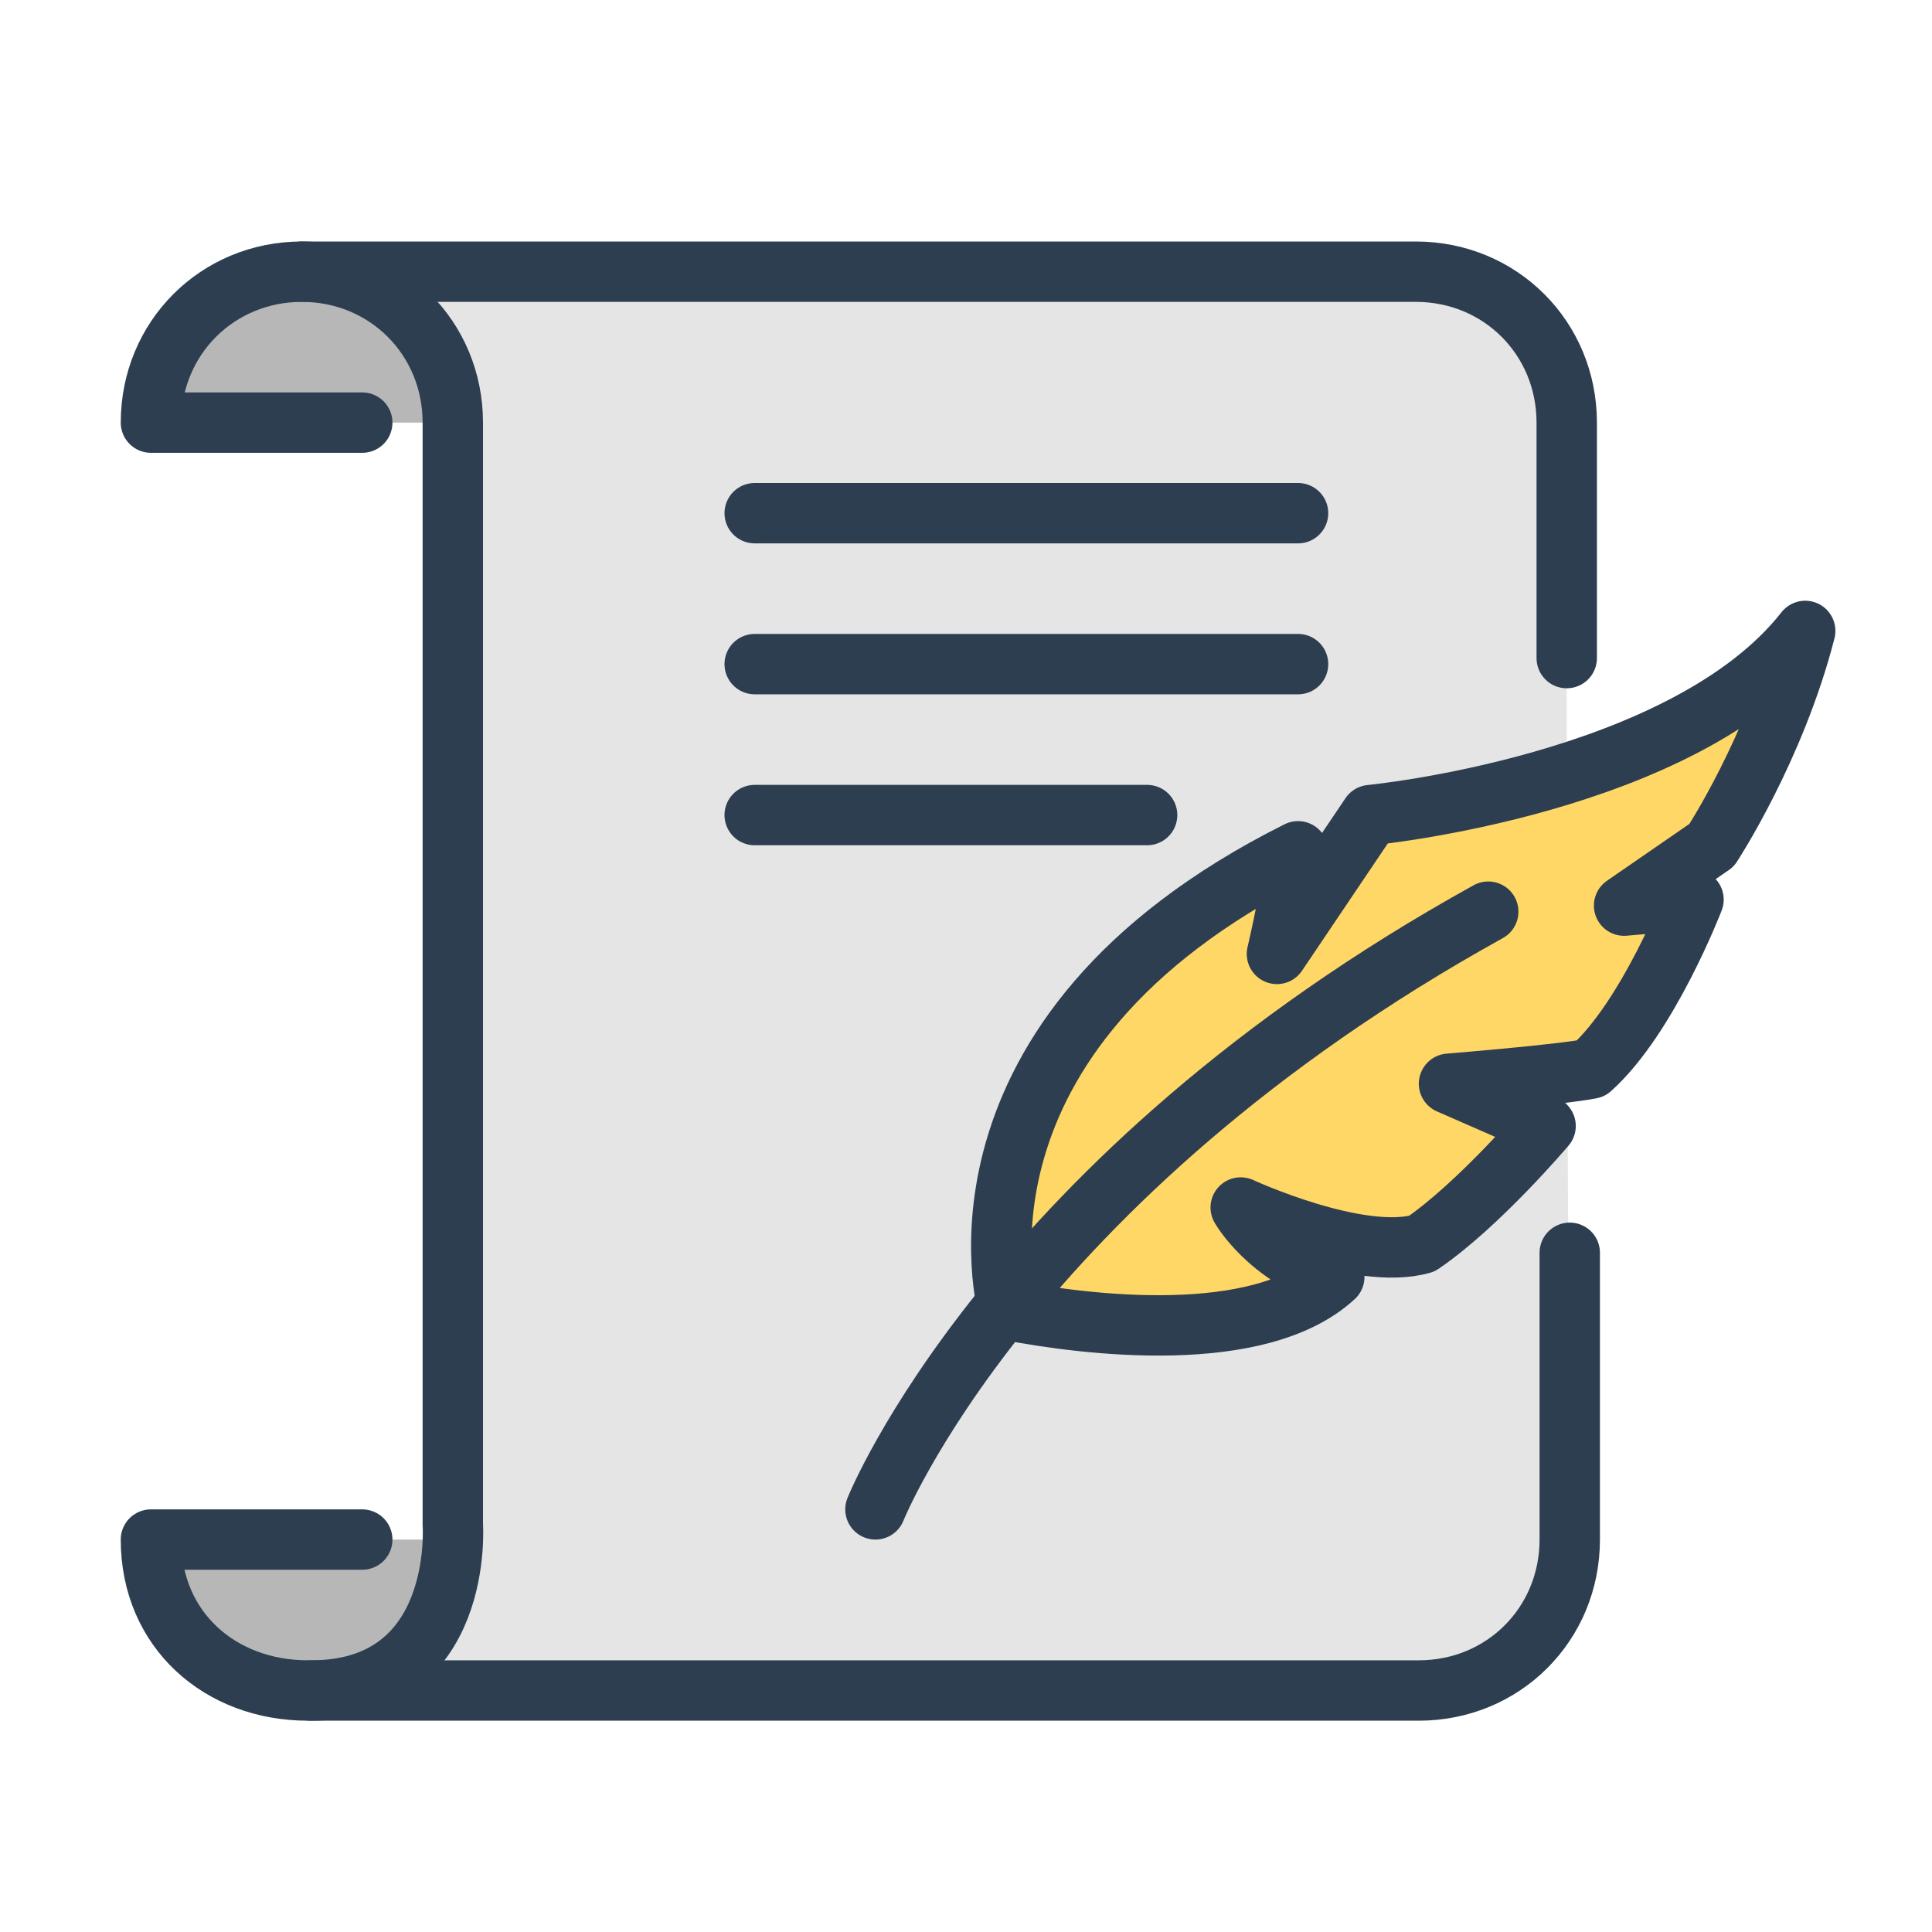
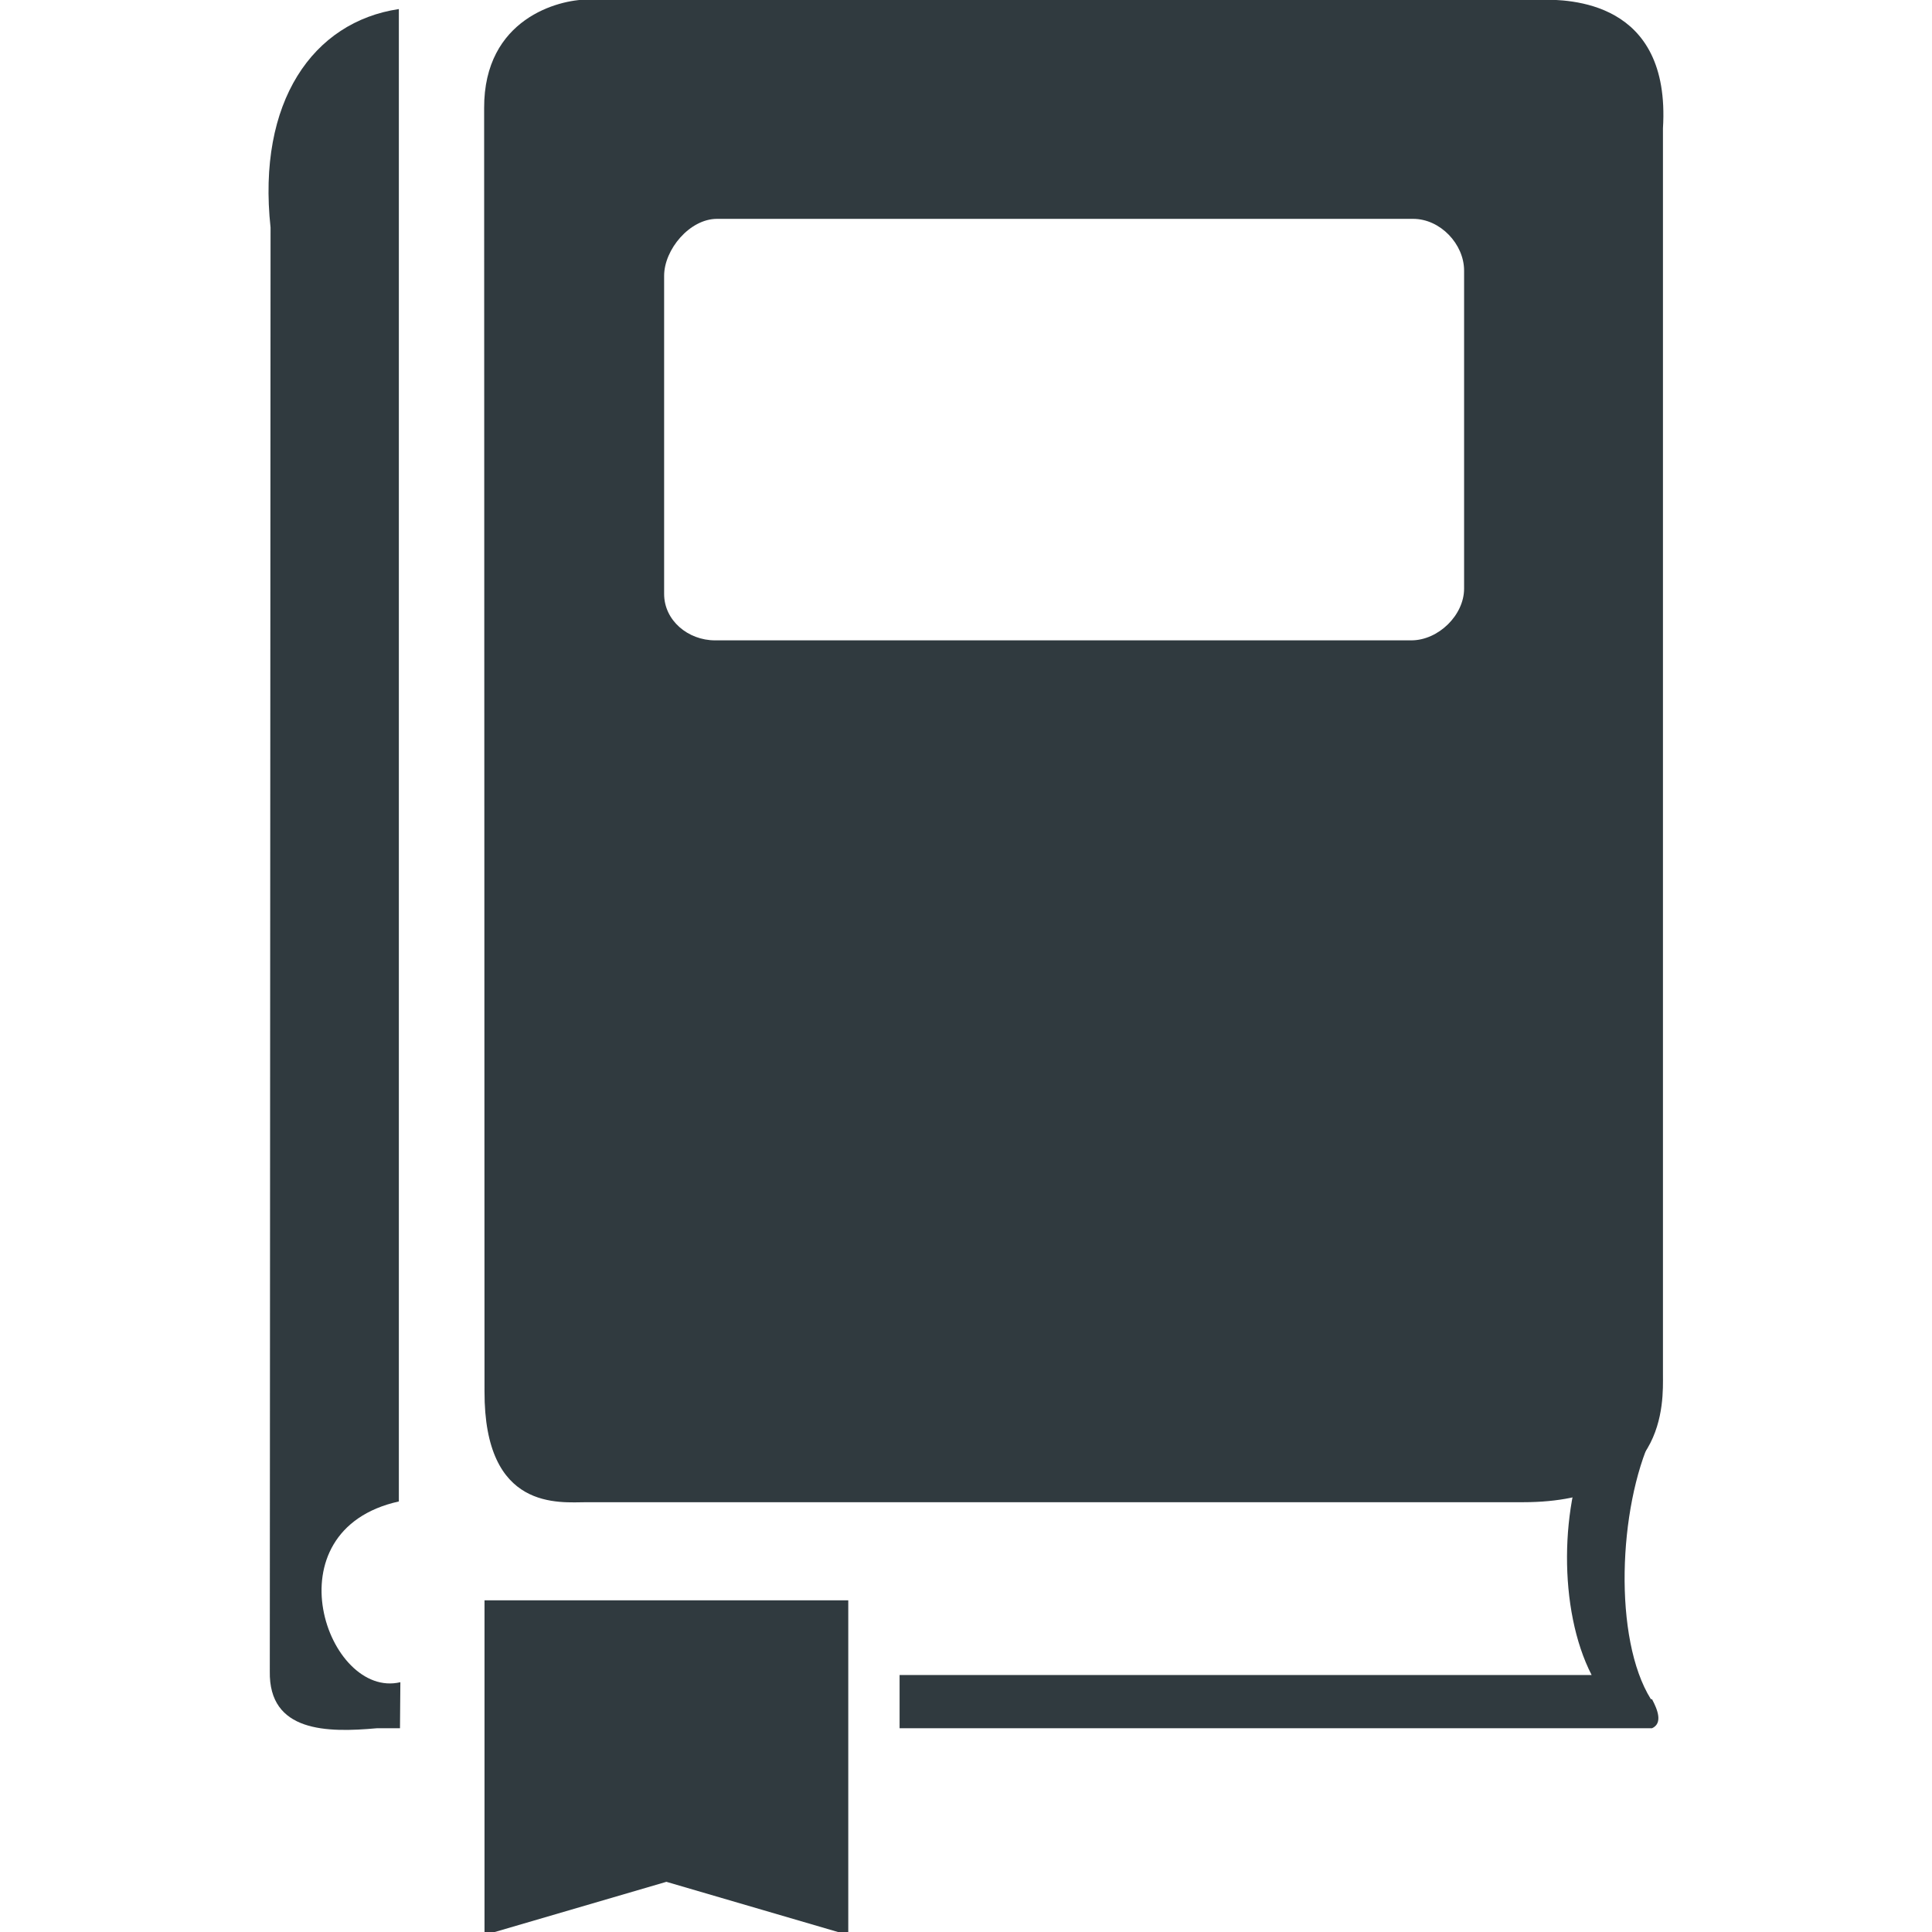
- <svg xmlns="http://www.w3.org/2000/svg" enable-background="new 0 0 64 64" id="Layer_1" version="1.1" viewBox="0 0 64 64" xml:space="preserve">
-   <path d="M14,9h32.9c2.8,0,5,2.2,5,5l0,17.6L52,51c0,2.8-2.2,5-5,5H14" fill="#E5E5E5" />
-   <path d="M33.4,43.4c0,0-2.6-9.1,9.6-15.2c-0.5,2.6-0.7,3.4-0.7,3.4l3.1-4.6c0,0,10.4-1,14.4-6.1  c-1,3.9-3.1,7.1-3.1,7.1L53.8,30l2.3-0.2c0,0-1.5,3.9-3.4,5.6c-1,0.2-4.7,0.5-4.7,0.5l3.2,1.4c0,0-2.2,2.6-4.1,3.9  c-2.1,0.6-6-1.2-6-1.2s0.9,1.6,3.1,2.3C41.7,44.6,36,43.9,33.4,43.4z" fill="#FFD766" />
-   <path d="  M33.4,43.4c0,0-2.6-9.1,9.6-15.2c-0.5,2.6-0.7,3.4-0.7,3.4l3.1-4.6c0,0,10.4-1,14.4-6.1c-1,3.9-3.1,7.1-3.1,7.1L53.8,30l2.3-0.2  c0,0-1.5,3.9-3.4,5.6c-1,0.2-4.7,0.5-4.7,0.5l3.2,1.4c0,0-2.2,2.6-4.1,3.9c-2.1,0.6-6-1.2-6-1.2s0.9,1.6,3.1,2.3  C41.7,44.6,36,43.9,33.4,43.4z" fill="none" stroke="#2C3E50" stroke-linecap="round" stroke-linejoin="round" stroke-miterlimit="10" stroke-width="2" />
-   <path d="  M29,50c0,0,4.4-11,20.3-19.8" fill="none" stroke="#2C3E50" stroke-linecap="round" stroke-linejoin="round" stroke-miterlimit="10" stroke-width="2" />
-   <path d="M15,51c0,2.8-2.2,5-5,5h0.2C7.3,56,5,54,5,51h7" fill="#B7B7B7" />
-   <path d="M15,14c0-2.8-2.2-5-5-5h0.2C7.3,9,5,11,5,14h7" fill="#B7B7B7" />
-   <path d="  M52,41.5l0,9.5c0,2.8-2.2,5-5,5H10.2C7.3,56,5,54,5,51h7" fill="none" stroke="#2C3E50" stroke-linecap="round" stroke-linejoin="round" stroke-miterlimit="10" stroke-width="2" />
-   <path d="  M10,9h36.9c2.8,0,5,2.2,5,5l0,7.8" fill="none" stroke="#2C3E50" stroke-linecap="round" stroke-linejoin="round" stroke-miterlimit="10" stroke-width="2" />
-   <path d="  M10.3,56c5.1,0,4.7-5.5,4.7-5.5V14c0-2.8-2.2-5-5-5s-5,2.2-5,5h7" fill="none" stroke="#2C3E50" stroke-linecap="round" stroke-linejoin="round" stroke-miterlimit="10" stroke-width="2" />
-   <line fill="none" stroke="#2C3E50" stroke-linecap="round" stroke-linejoin="round" stroke-miterlimit="10" stroke-width="2" x1="25" x2="43" y1="17" y2="17" />
-   <line fill="none" stroke="#2C3E50" stroke-linecap="round" stroke-linejoin="round" stroke-miterlimit="10" stroke-width="2" x1="25" x2="43" y1="22" y2="22" />
-   <line fill="none" stroke="#2C3E50" stroke-linecap="round" stroke-linejoin="round" stroke-miterlimit="10" stroke-width="2" x1="25" x2="38" y1="27" y2="27" />
+ <svg xmlns="http://www.w3.org/2000/svg" enable-background="new 0 0 512 512" id="Layer_1" version="1.1" viewBox="0 0 512 512" xml:space="preserve">
+   <g>
+     <g>
+       <path d="M128.3,28.7l0.1,340c-0.1,31.9,19.9,29.4,27.1,29.4h248.1c38.5,0,37.1-26.8,37.1-33.8V34    c2.1-34.1-25.1-34.1-32.3-34.1H155.5C148.3-0.1,128.2,4.8,128.3,28.7z M374,169.7H189.5c-7.2,0-13.5-5.3-13.5-12.3V73.1    c0-7,6.8-15.1,14-15.1h184.5c7.2,0,13.5,6.7,13.5,13.7V156C388,163,381.2,169.7,374,169.7z" fill="#303A3F" />
+     </g>
+     <polygon fill="#303A3F" points="224.8,512.8 176.6,498.7 128.4,512.8 128.4,424.1 224.8,424.1  " />
+     <g>
+       <path d="M437.5,450.3c-10-16-8.6-50.7,0.2-69.5h-15.9c-8.5,17.5-8.9,45.8,0,63.1H238.4V458l199.4,0    c2.9-1.3,1.5-4.9,0-7.7L437.5,450.3z" fill="#303A3F" />
+       <path d="M71.7,60.3l-0.2,382.6c-0.3,16.2,15.2,16.3,28.4,15.1h6.1l0.1-12.2c-19.3,4.6-35.1-40.2-0.4-47.9l0-395.5    C82.9,5.8,68.1,27,71.7,60.3z" fill="#303A3F" />
+     </g>
+   </g>
</svg>
